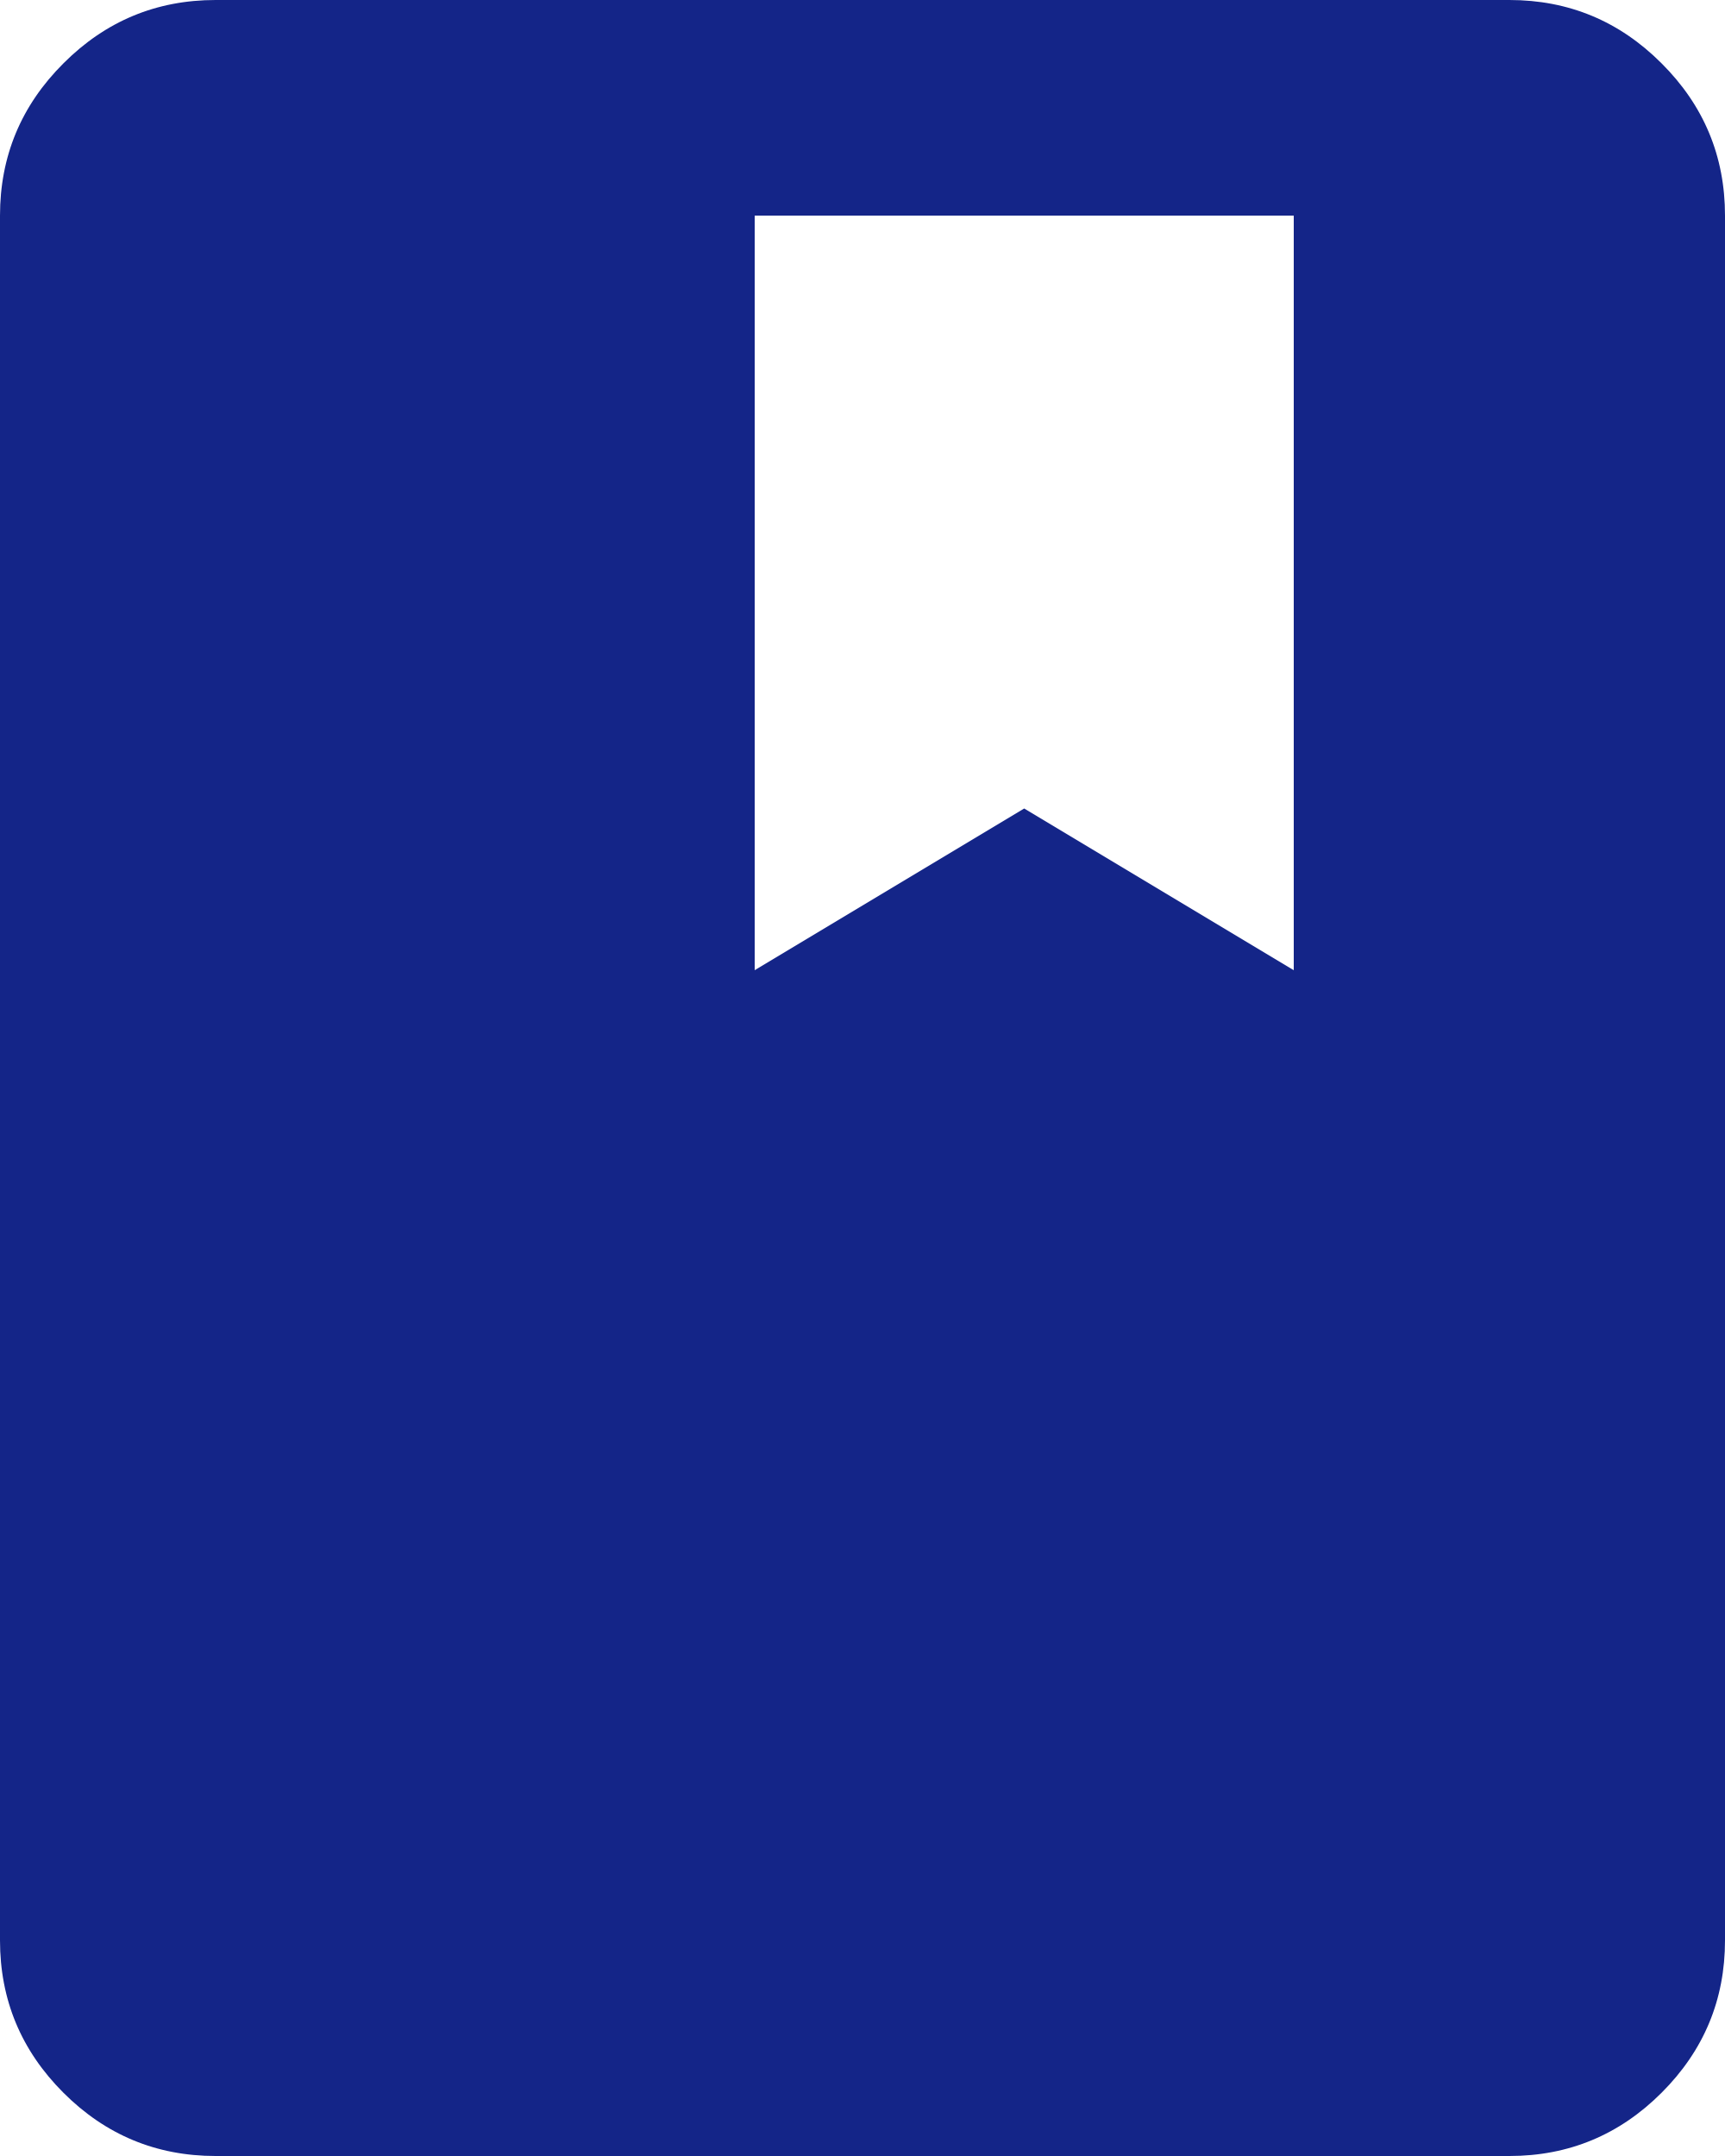
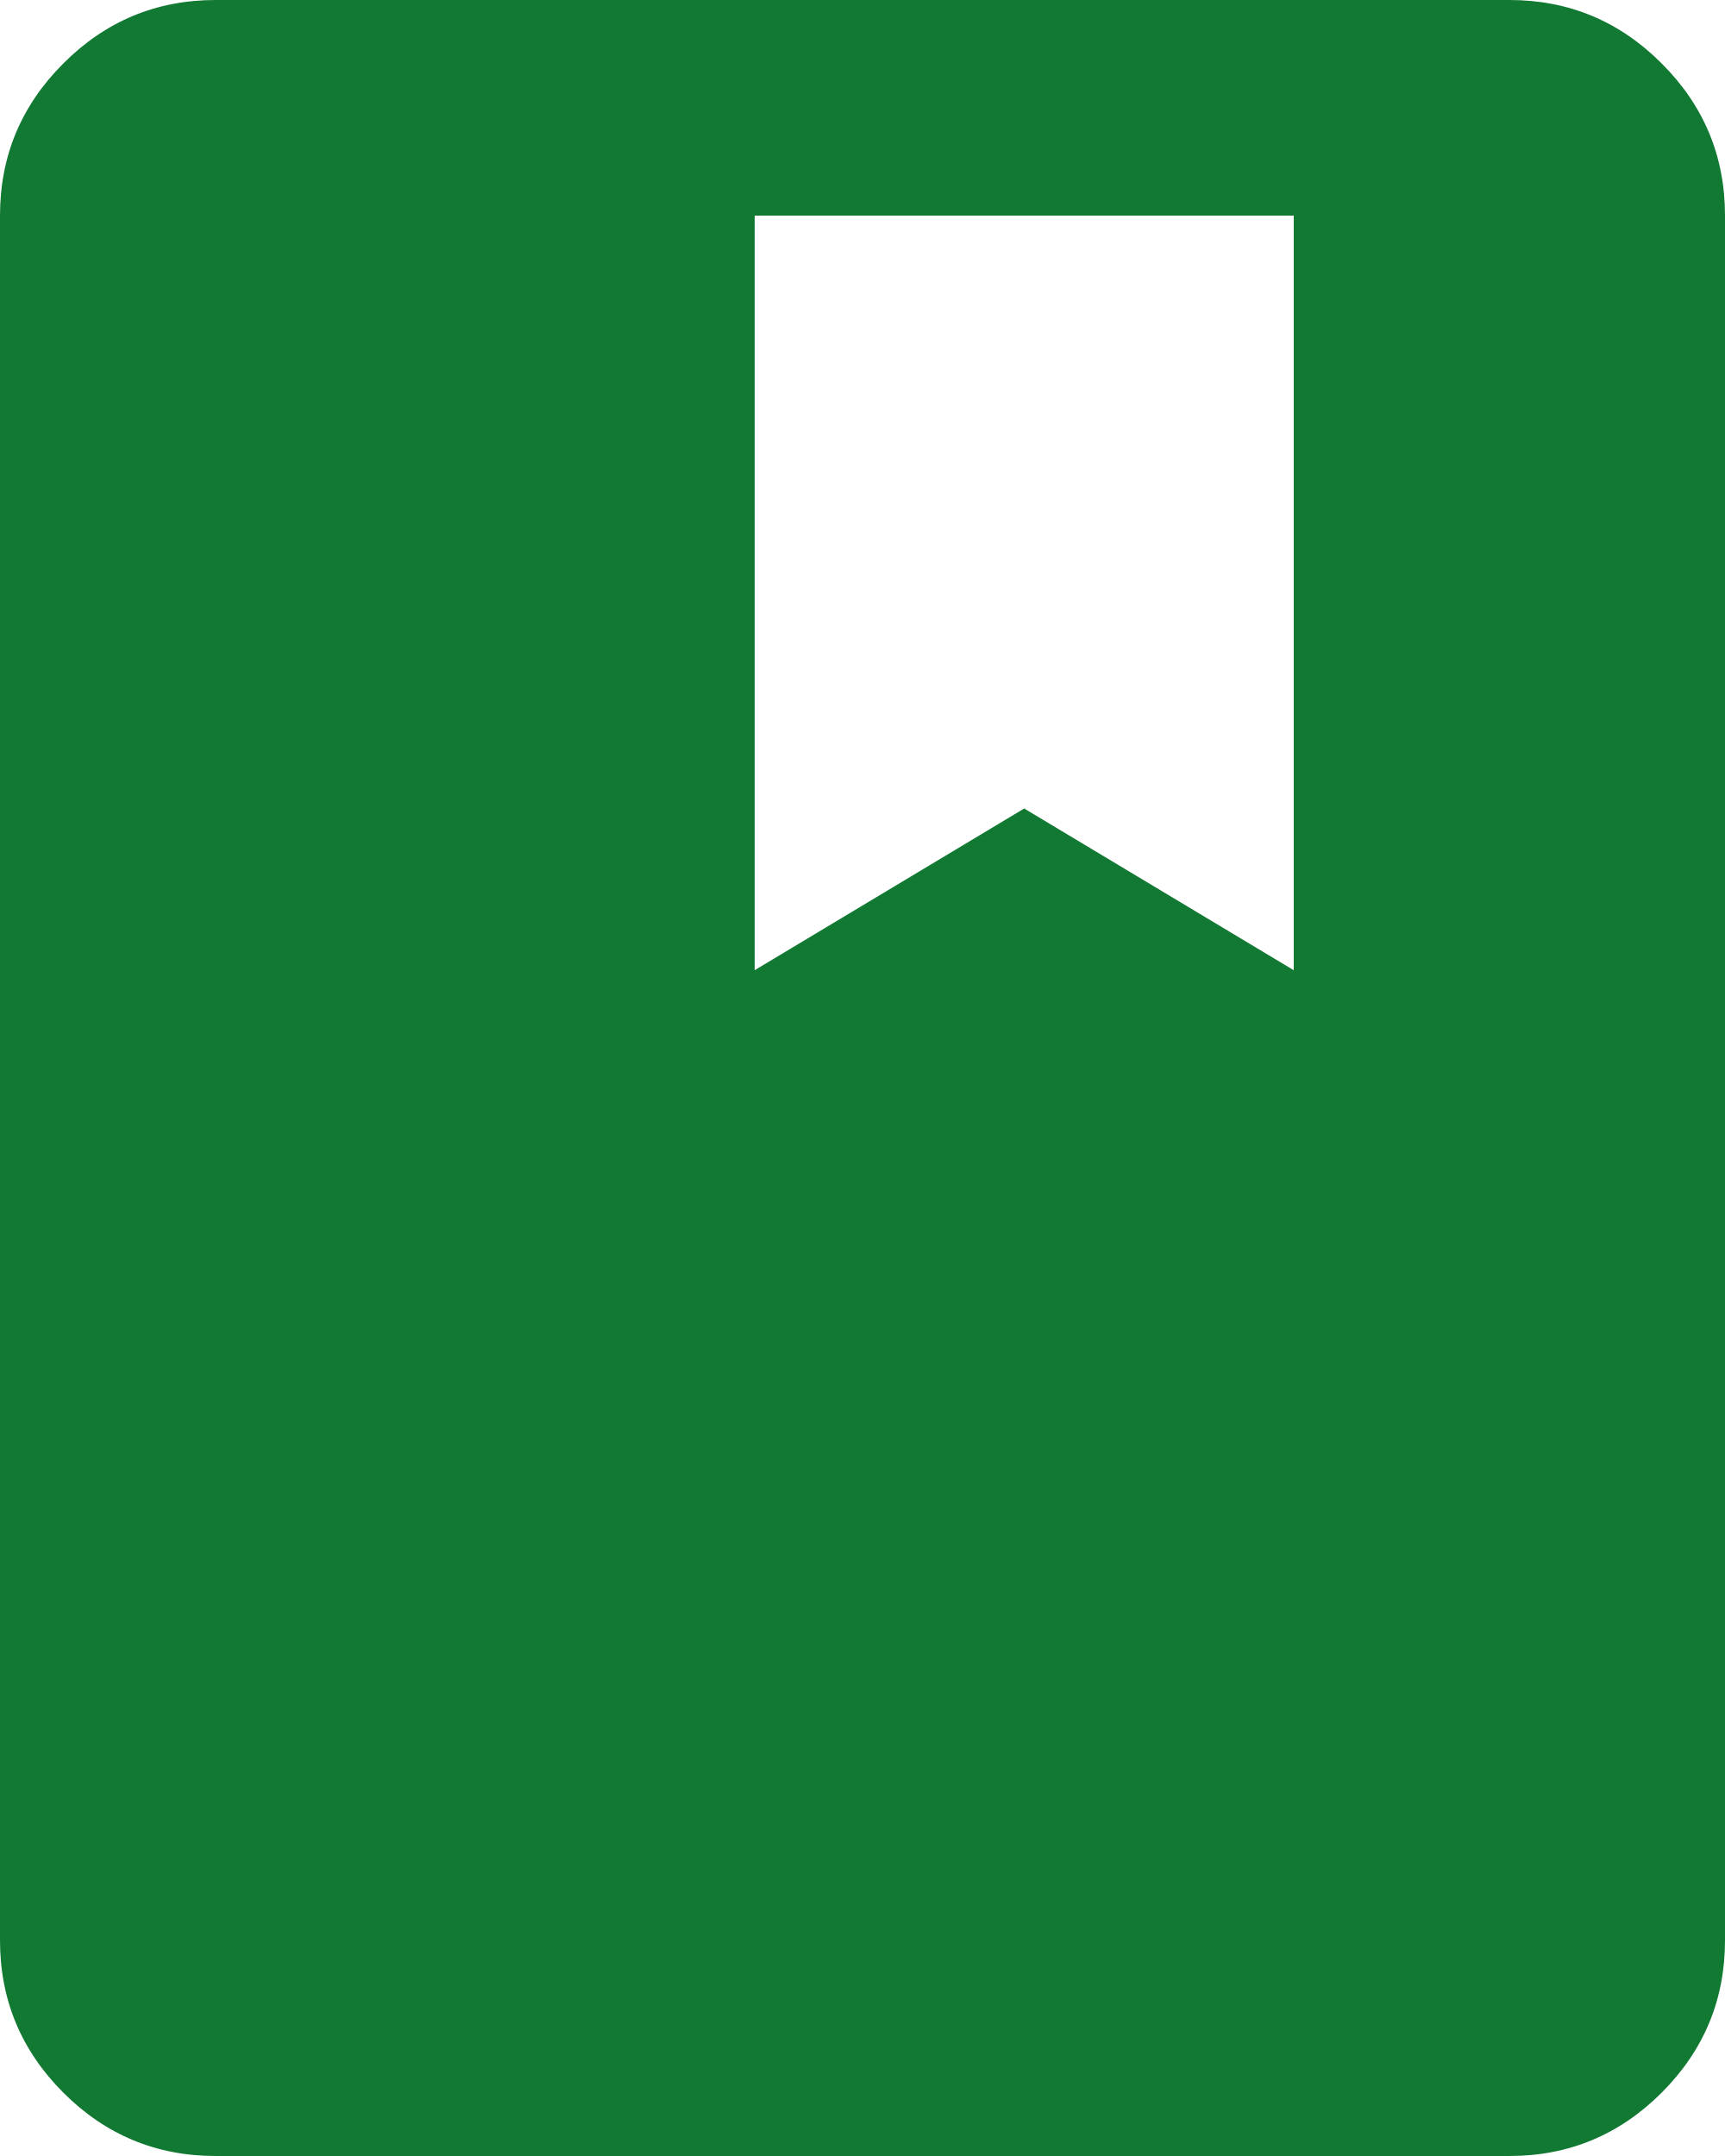
- <svg xmlns="http://www.w3.org/2000/svg" width="16" height="20" viewBox="0 0 16 20" fill="none">
-   <path d="M2 20C1.45 20 0.979 19.804 0.588 19.413C0.196 19.021 0 18.55 0 18V2C0 1.45 0.196 0.979 0.588 0.588C0.979 0.196 1.45 0 2 0H14C14.55 0 15.021 0.196 15.412 0.588C15.804 0.979 16 1.45 16 2V18C16 18.55 15.804 19.021 15.412 19.413C15.021 19.804 14.55 20 14 20H2ZM7 9L9.5 7.5L12 9V2H7V9Z" fill="#142588" />
+ <svg xmlns="http://www.w3.org/2000/svg" width="16" height="20" viewBox="0 0 16 20" fill="none" version="1.1" id="svg1">
+   <defs id="defs1" />
+   <path d="M2 20C1.45 20 0.979 19.804 0.588 19.413C0.196 19.021 0 18.55 0 18V2C0 1.45 0.196 0.979 0.588 0.588C0.979 0.196 1.45 0 2 0H14C14.55 0 15.021 0.196 15.412 0.588C15.804 0.979 16 1.45 16 2V18C16 18.55 15.804 19.021 15.412 19.413C15.021 19.804 14.55 20 14 20H2ZM7 9L9.5 7.5L12 9V2H7V9Z" fill="#142588" id="path1" style="fill-rule:nonzero;fill:#127932;fill-opacity:1" />
</svg>
